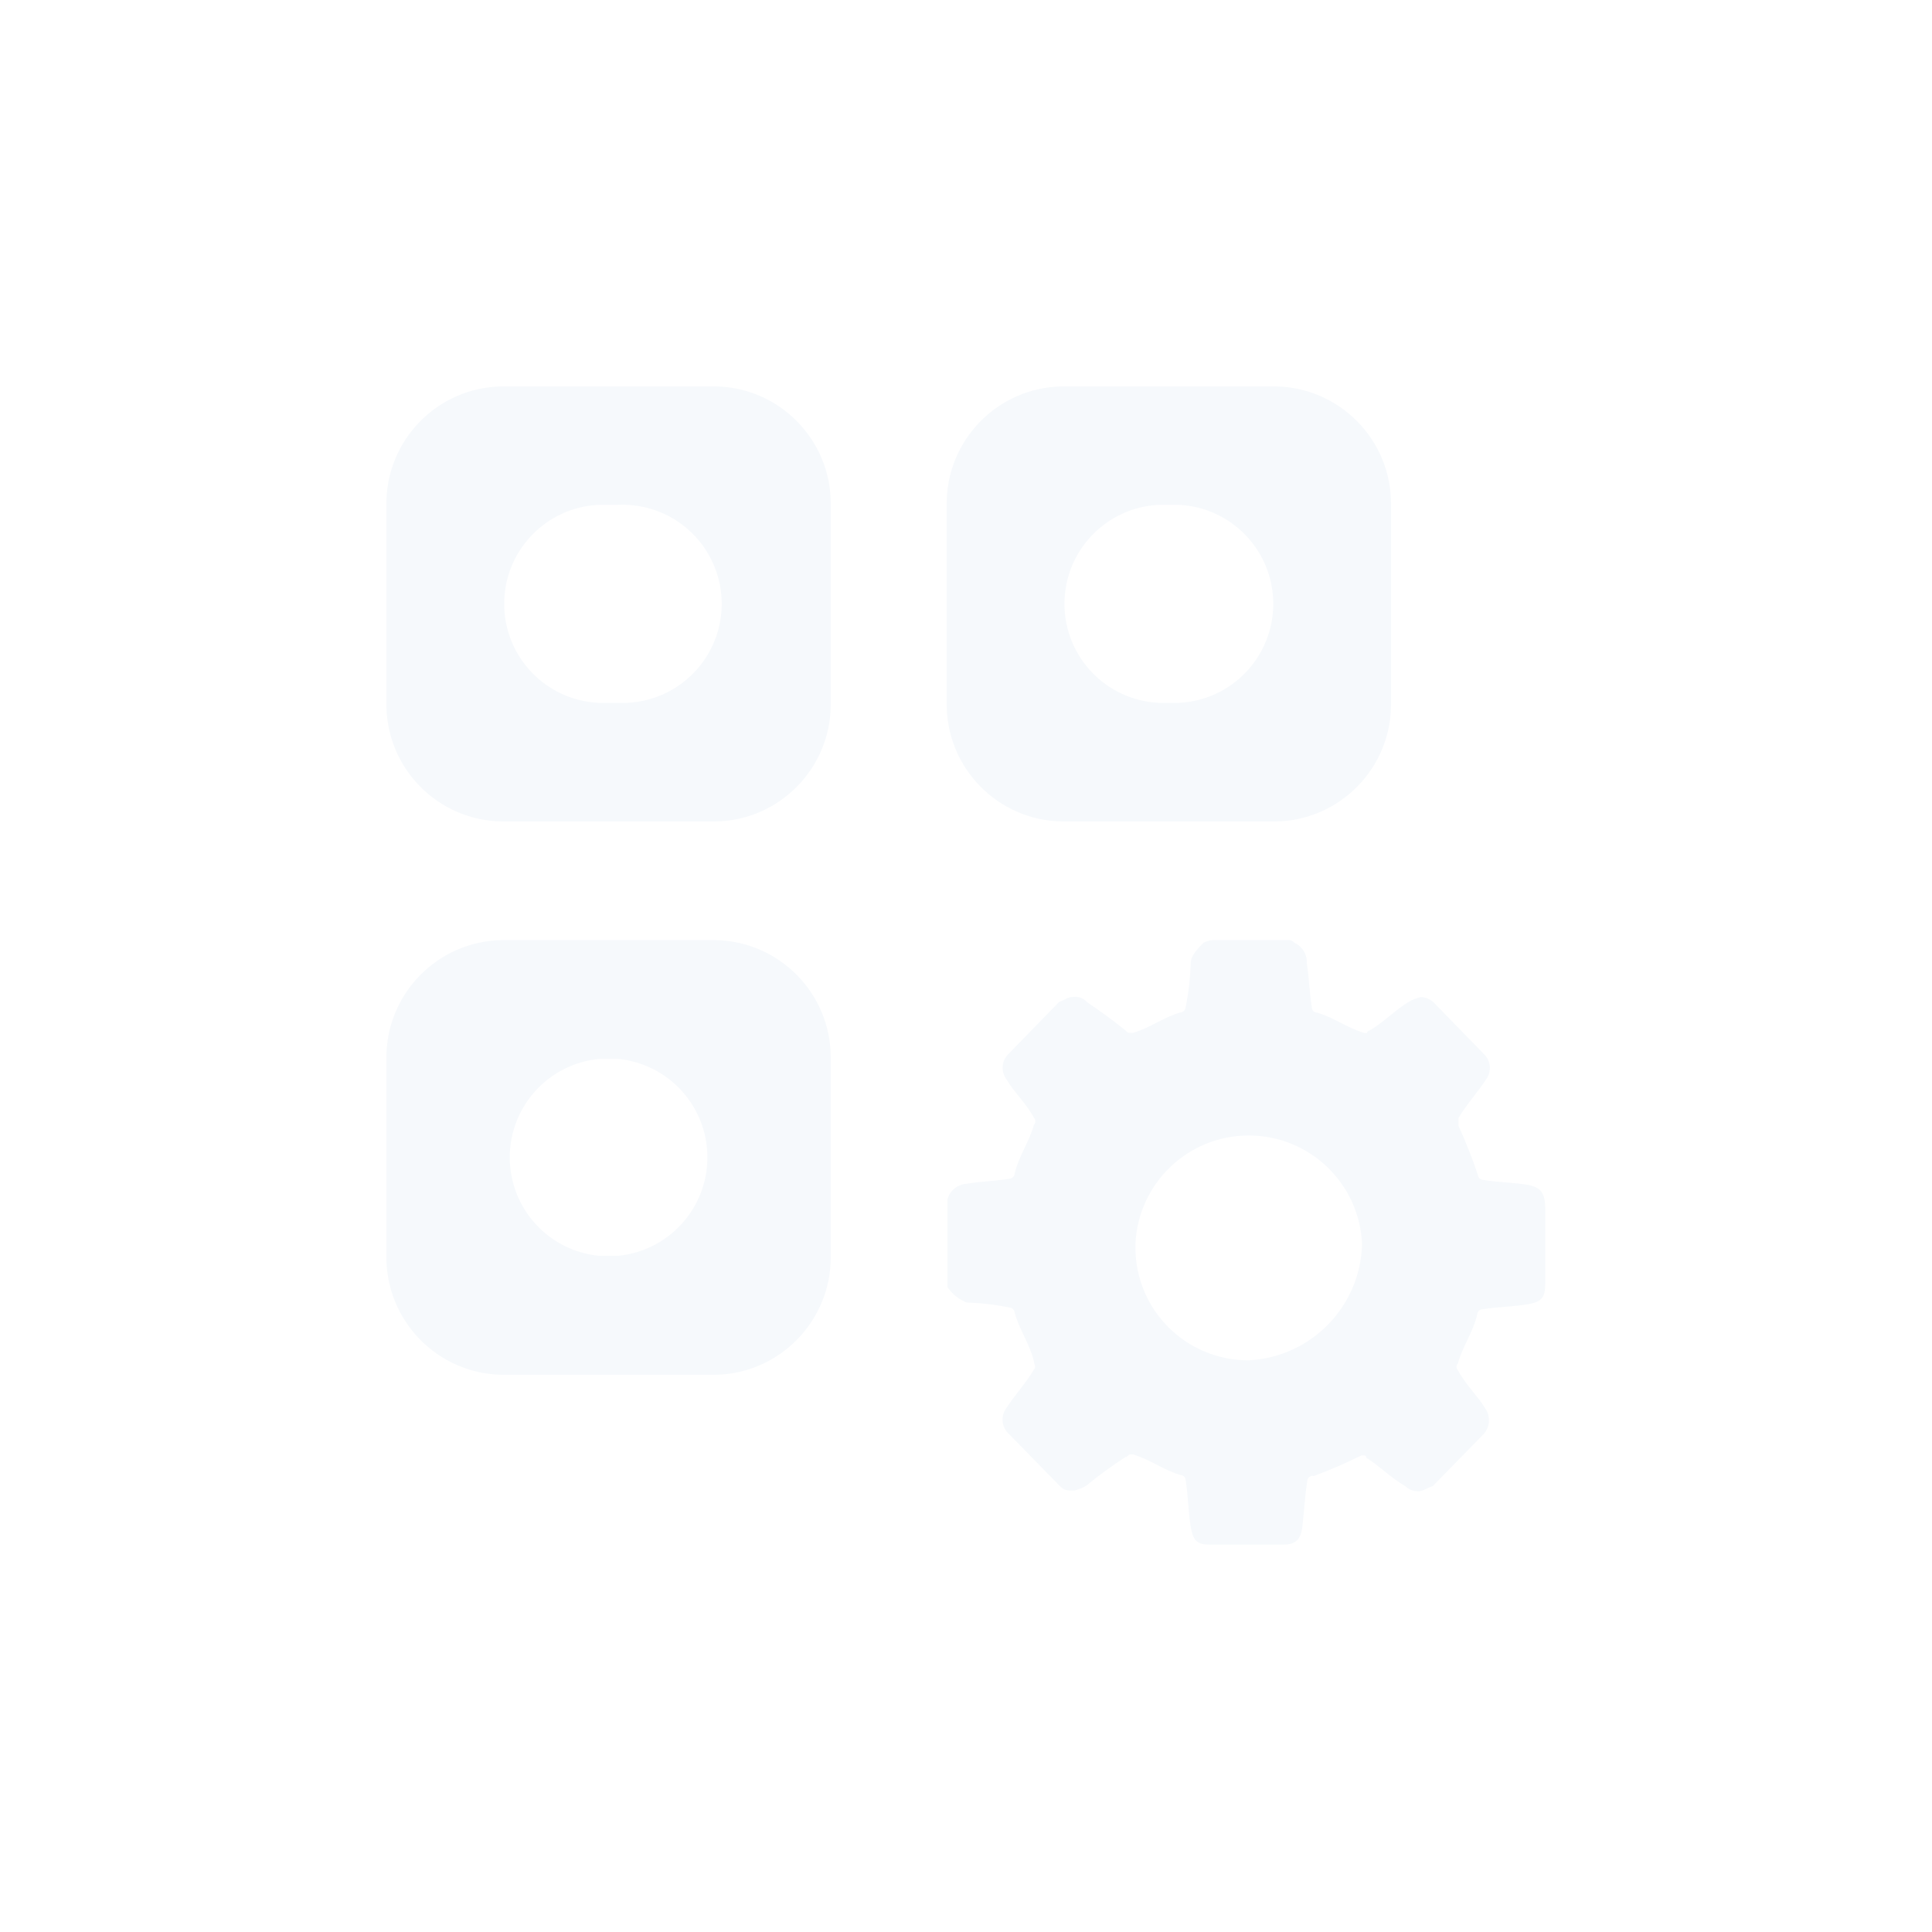
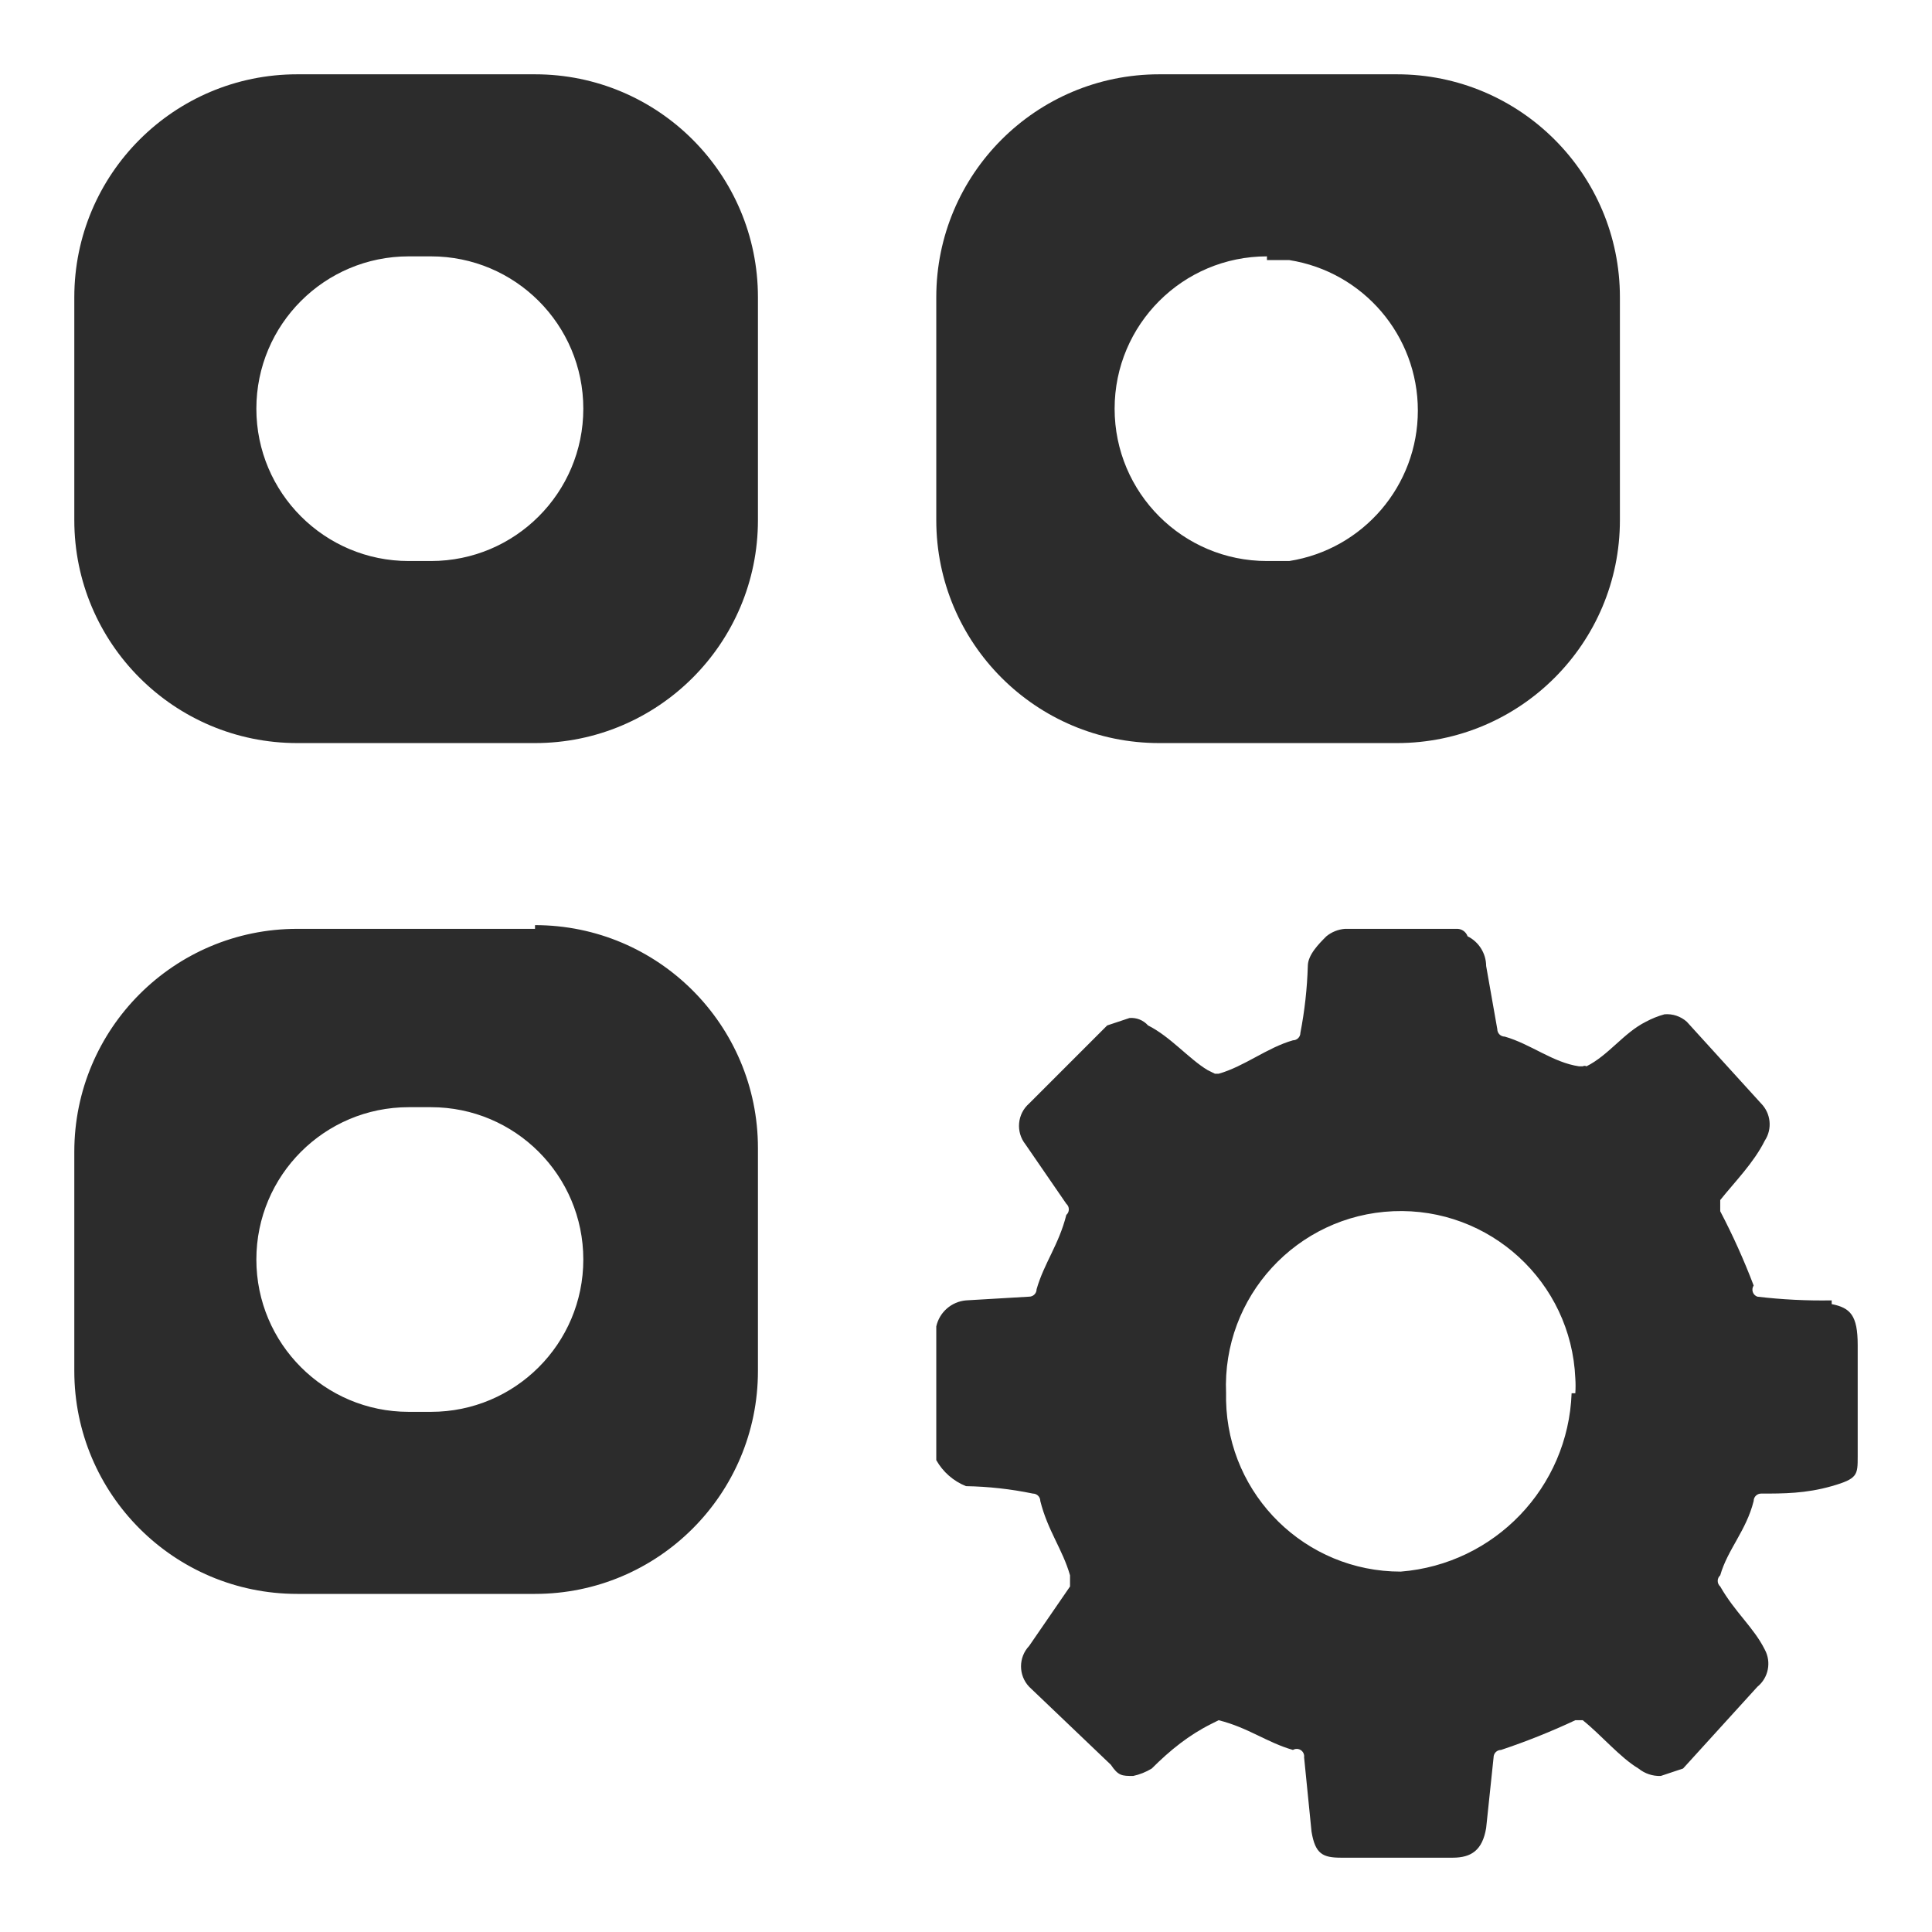
- <svg xmlns="http://www.w3.org/2000/svg" data-name="Layer 1" width="100" height="100" viewBox="0 0 100 100">
-   <path d="M37,20H26a6.07,6.07,0,0,0-6,6.14V36.38h0a6.07,6.07,0,0,0,6,6.14H37a6.07,6.07,0,0,0,6-6.14V26.13h0A6.07,6.07,0,0,0,37,20ZM32,36.38H31a5.13,5.13,0,0,1,0-10.25h1a5.13,5.13,0,1,1,0,10.25Z" fill="#F6F9FC" />
-   <path d="M55,42.52H66a6.07,6.07,0,0,0,6-6.14V26.13h0A6.08,6.08,0,0,0,66,20H55a6.07,6.07,0,0,0-6,6.14V36.38h0A6.07,6.07,0,0,0,55,42.52Zm5-16.39h1a5.13,5.13,0,0,1,0,10.25H60a5.13,5.13,0,0,1,0-10.25Z" fill="#F6F9FC" />
-   <path d="M37,48.66H26a6.08,6.08,0,0,0-6,6.15V65a6.09,6.09,0,0,0,6,6.16H37A6.09,6.09,0,0,0,43,65V54.81A6.08,6.08,0,0,0,37,48.66ZM32,65H31a5.12,5.12,0,0,1,0-10.19h1v0A5.12,5.12,0,0,1,32,65Z" fill="#F6F9FC" />
-   <path d="M79.1,61.33c-.78-.13-1.56-.13-2.35-.26a.29.29,0,0,1-.26-.27,26.06,26.06,0,0,0-1-2.53v-.4c.39-.67,1-1.34,1.43-2a1,1,0,0,0-.13-1.33l-2.6-2.67a1,1,0,0,0-.65-.26,2.16,2.16,0,0,0-.65.26c-.66.4-1.31,1.07-2,1.47a.13.13,0,0,0-.13.13h-.13c-.91-.26-1.56-.8-2.47-1.06a.27.27,0,0,1-.26-.27c-.13-.8-.13-1.47-.26-2.27A1.1,1.1,0,0,0,67,48.8a.4.4,0,0,0-.26-.14H62.94a1.15,1.15,0,0,0-.65.14c-.26.26-.66.66-.66,1.06a13.38,13.38,0,0,1-.26,2.27.29.29,0,0,1-.26.27c-.91.26-1.56.8-2.47,1.06h-.13c-.13,0-.13,0-.26-.13-.64-.52-1.31-1-2-1.47a.76.76,0,0,0-.65-.26c-.39,0-.39.13-.78.26l-2.6,2.67a1,1,0,0,0-.13,1.33c.39.67,1,1.21,1.43,2a.25.25,0,0,1,0,.35l0,0c-.26.93-.78,1.6-1,2.53a.29.29,0,0,1-.26.27c-.79.13-1.44.13-2.22.26a1.11,1.11,0,0,0-1,.8v4.55a2.13,2.13,0,0,0,1,.8,12.69,12.69,0,0,1,2.22.26.28.28,0,0,1,.26.27c.26.93.78,1.6,1,2.53,0,.14.13.27,0,.4-.39.67-1,1.34-1.43,2a1,1,0,0,0,.13,1.34l2.6,2.66c.26.27.39.27.78.27a2,2,0,0,0,.65-.27,21.65,21.65,0,0,1,2-1.46c.13,0,.13-.14.26-.14h.13c.91.27,1.56.8,2.47,1.07a.27.27,0,0,1,.26.27c.13.8.13,1.6.26,2.4s.4.93,1,.93h3.78c.66,0,.92-.27,1-.93s.13-1.6.26-2.4A.27.27,0,0,1,68,76.4H68a25.57,25.57,0,0,0,2.47-1.07h.13a.13.13,0,0,1,.13.13h0c.65.4,1.3,1.06,2,1.46a1,1,0,0,0,.65.27c.26,0,.39-.13.78-.27l2.6-2.66a1.06,1.06,0,0,0,.13-1.34c-.39-.66-1-1.2-1.43-2a.25.25,0,0,1,0-.35.12.12,0,0,1,0,0c.26-.93.78-1.6,1-2.53a.28.28,0,0,1,.26-.27c.79-.13,1.57-.13,2.35-.26s.91-.4.91-1.07V62.67C80,61.73,79.75,61.47,79.1,61.33ZM64.63,70.41a5.84,5.84,0,0,1-5.86-5.8V64.4a5.87,5.87,0,0,1,11.73,0A6.18,6.18,0,0,1,64.63,70.41Z" fill="#F6F9FC" />
+ <svg xmlns="http://www.w3.org/2000/svg" height="52" width="52" viewBox="0 0 520 520" fill="#2c2c2c">
+   <path d="M144 20H80a60 60 0 0 0-60 60v60a60 60 0 0 0 60 60h64a60 60 0 0 0 60-60V80a60 60 0 0 0-60-60zm-29 131h-5a41 41 0 0 1 0-82h6a41 41 0 0 1 0 82zm197 49h64a60 60 0 0 0 60-60V80a60 60 0 0 0-60-60h-64a60 60 0 0 0-60 60v60a60 60 0 0 0 60 60zm29-130h6a41 41 0 0 1 0 81h-6a41 41 0 0 1 0-82zM144 250H80a60 60 0 0 0-60 60v59a60 60 0 0 0 60 60h64a60 60 0 0 0 60-60v-60a60 60 0 0 0-60-60zm-29 130h-5a41 41 0 0 1 0-82h6a41 41 0 0 1 0 82zm378-30a148 148 0 0 1-20-1 2 2 0 0 1-1-3 184 184 0 0 0-9-20v-3c4-5 9-10 12-16a8 8 0 0 0-1-10l-20-22a8 8 0 0 0-6-2 24 24 0 0 0-5 2c-6 3-10 9-16 12a1 1 0 0 0-1 0h-1c-7-1-13-6-20-8a2 2 0 0 1-2-2l-3-17a9 9 0 0 0-5-8 3 3 0 0 0-3-2h-30a9 9 0 0 0-5 2c-2 2-5 5-5 8a112 112 0 0 1-2 18 2 2 0 0 1-2 2c-7 2-13 7-20 9h-1l-2-1c-5-3-10-9-16-12a6 6 0 0 0-5-2l-6 2-21 21a8 8 0 0 0-1 11l11 16a2 2 0 0 1 0 3c-2 8-6 13-8 20a2 2 0 0 1-2 2l-17 1a9 9 0 0 0-8 7v36a16 16 0 0 0 8 7 97 97 0 0 1 18 2 2 2 0 0 1 2 2c2 8 6 13 8 20v3l-11 16a8 8 0 0 0 0 11l22 21c2 3 3 3 6 3a16 16 0 0 0 5-2c5-5 10-9 16-12l2-1c8 2 13 6 20 8a2 2 0 0 1 3 2l2 20c1 6 3 7 8 7h30c5 0 8-2 9-8l2-19a2 2 0 0 1 2-2 185 185 0 0 0 20-8h2c5 4 10 10 15 13a9 9 0 0 0 6 2l6-2 20-22a8 8 0 0 0 2-10c-3-6-8-10-12-17a2 2 0 0 1 0-3c2-7 7-12 9-20a2 2 0 0 1 2-2c6 0 12 0 19-2s7-3 7-8v-30c0-8-2-10-7-11zm-70 25a50 50 0 0 1-46 48 47 47 0 0 1-47-46v-2a47 47 0 0 1 94-4 30 30 0 0 1 0 4z" />
</svg>
